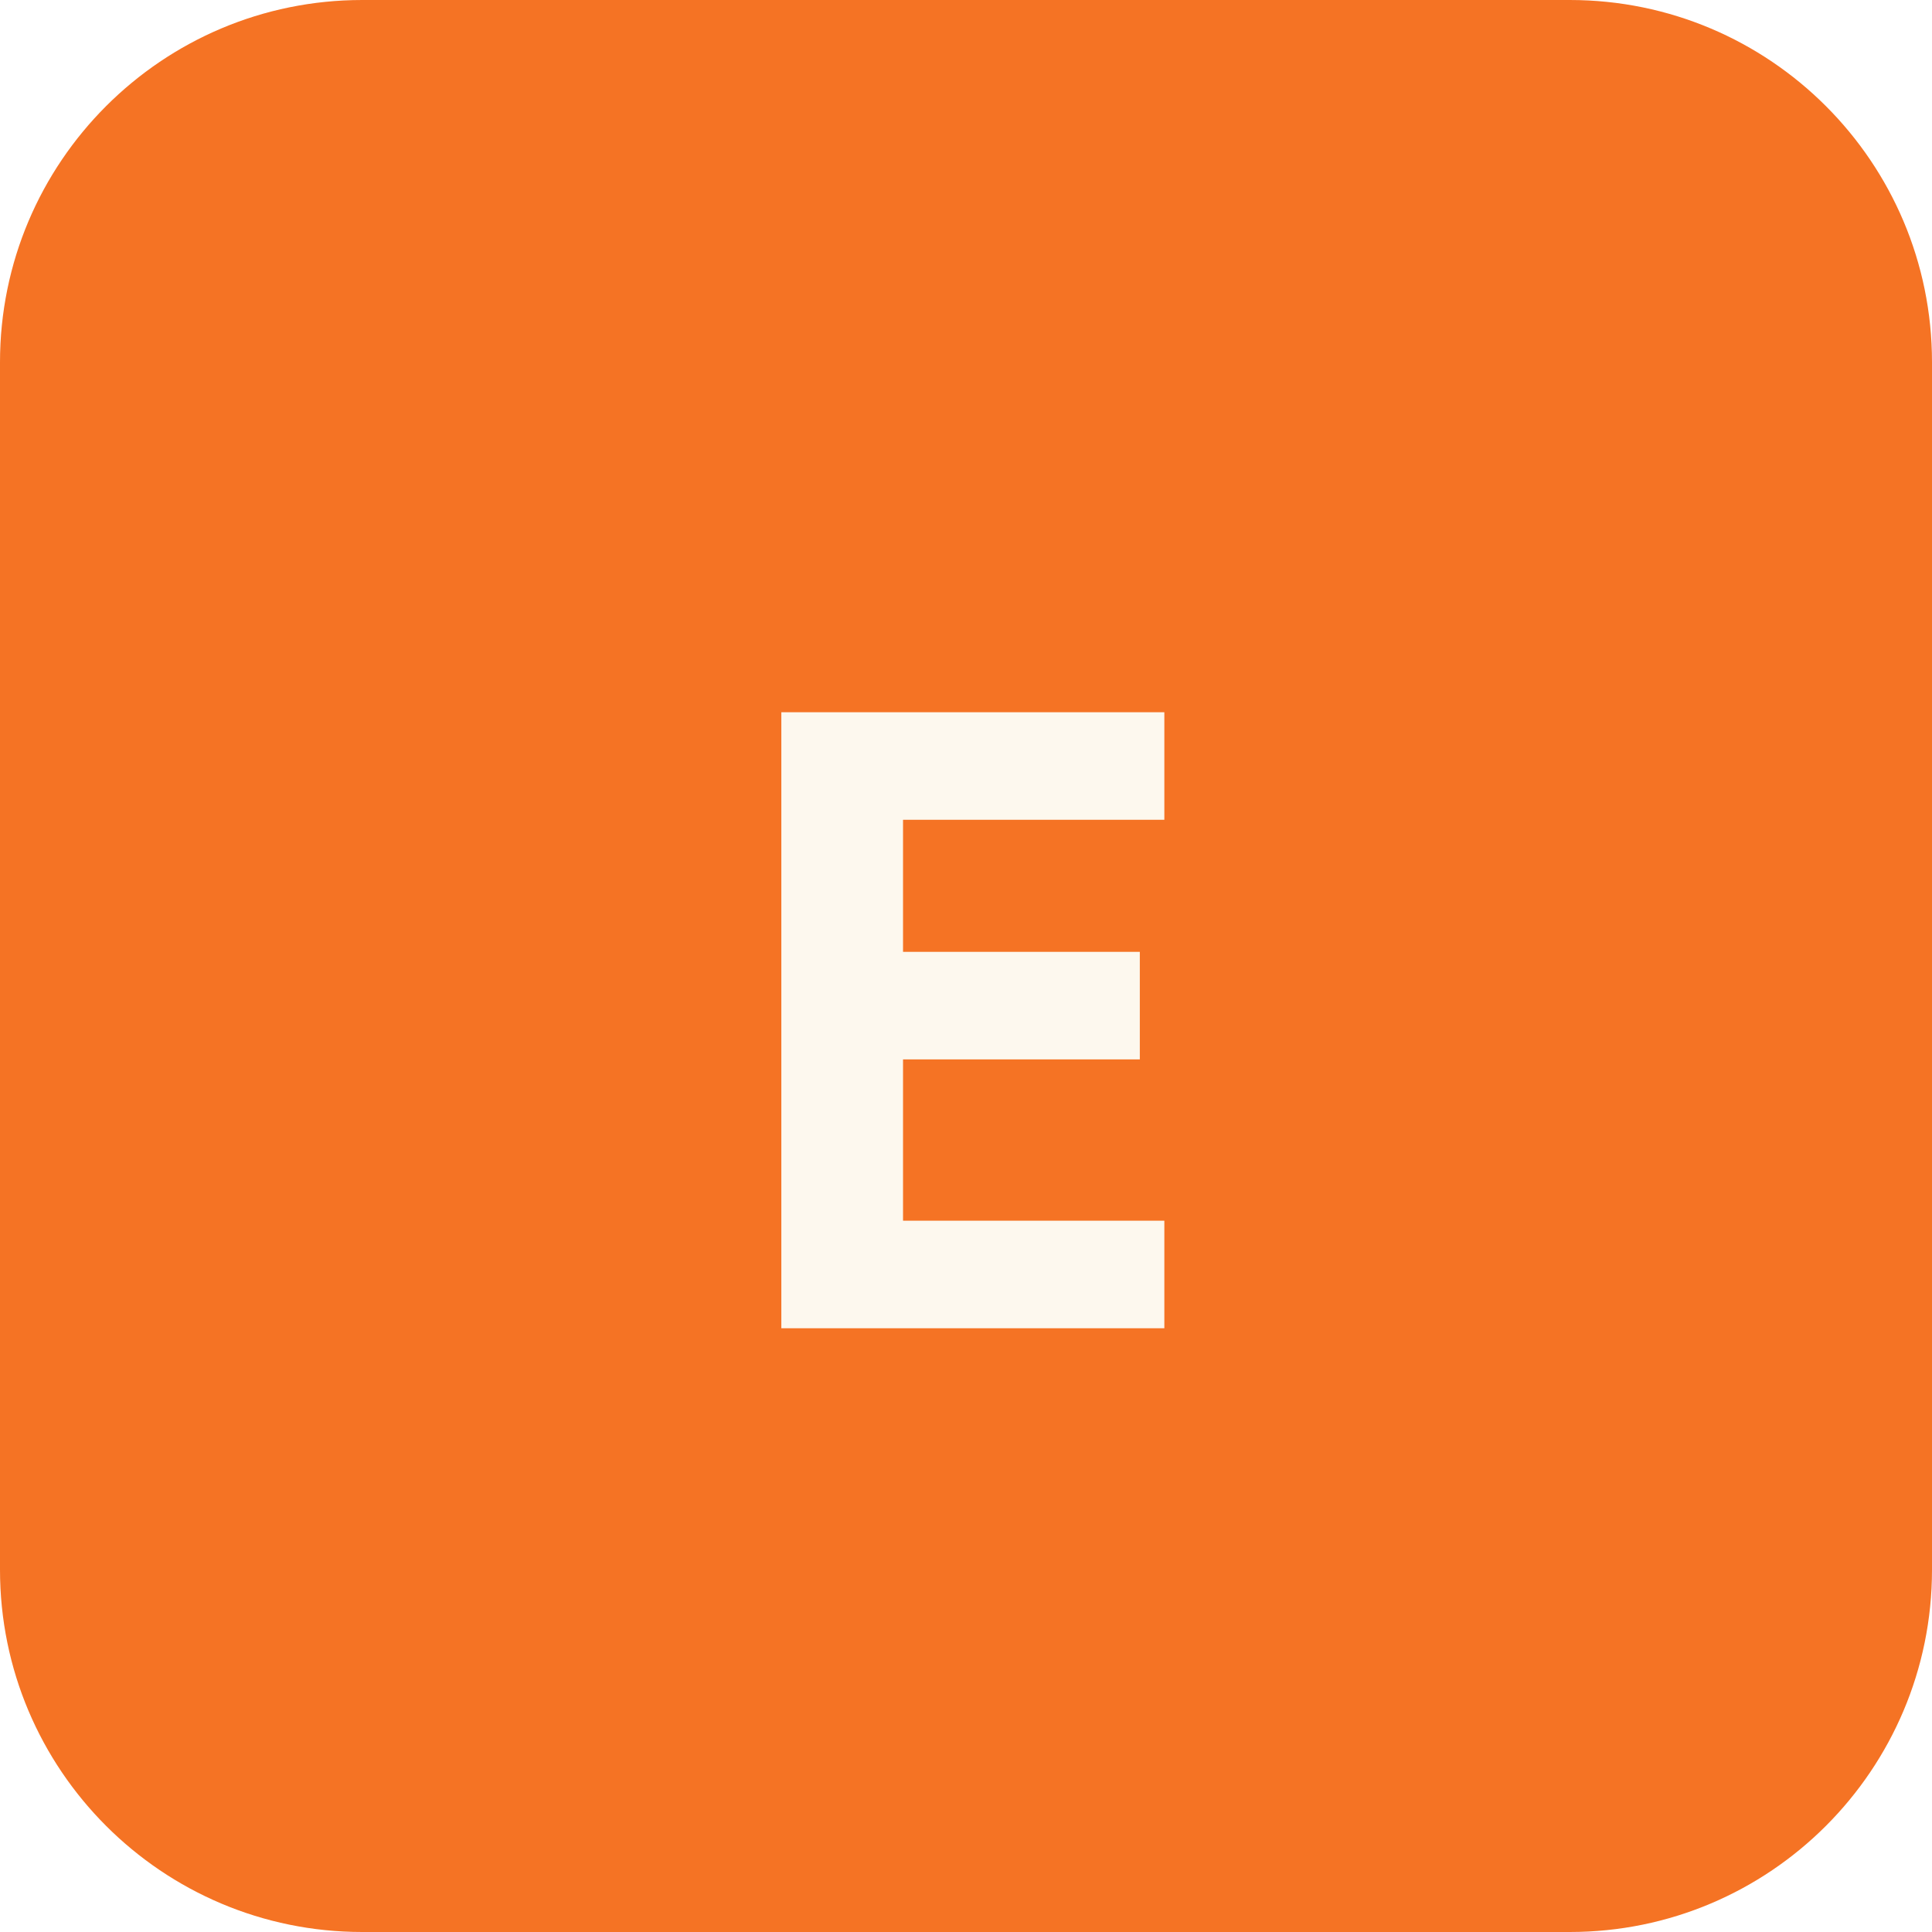
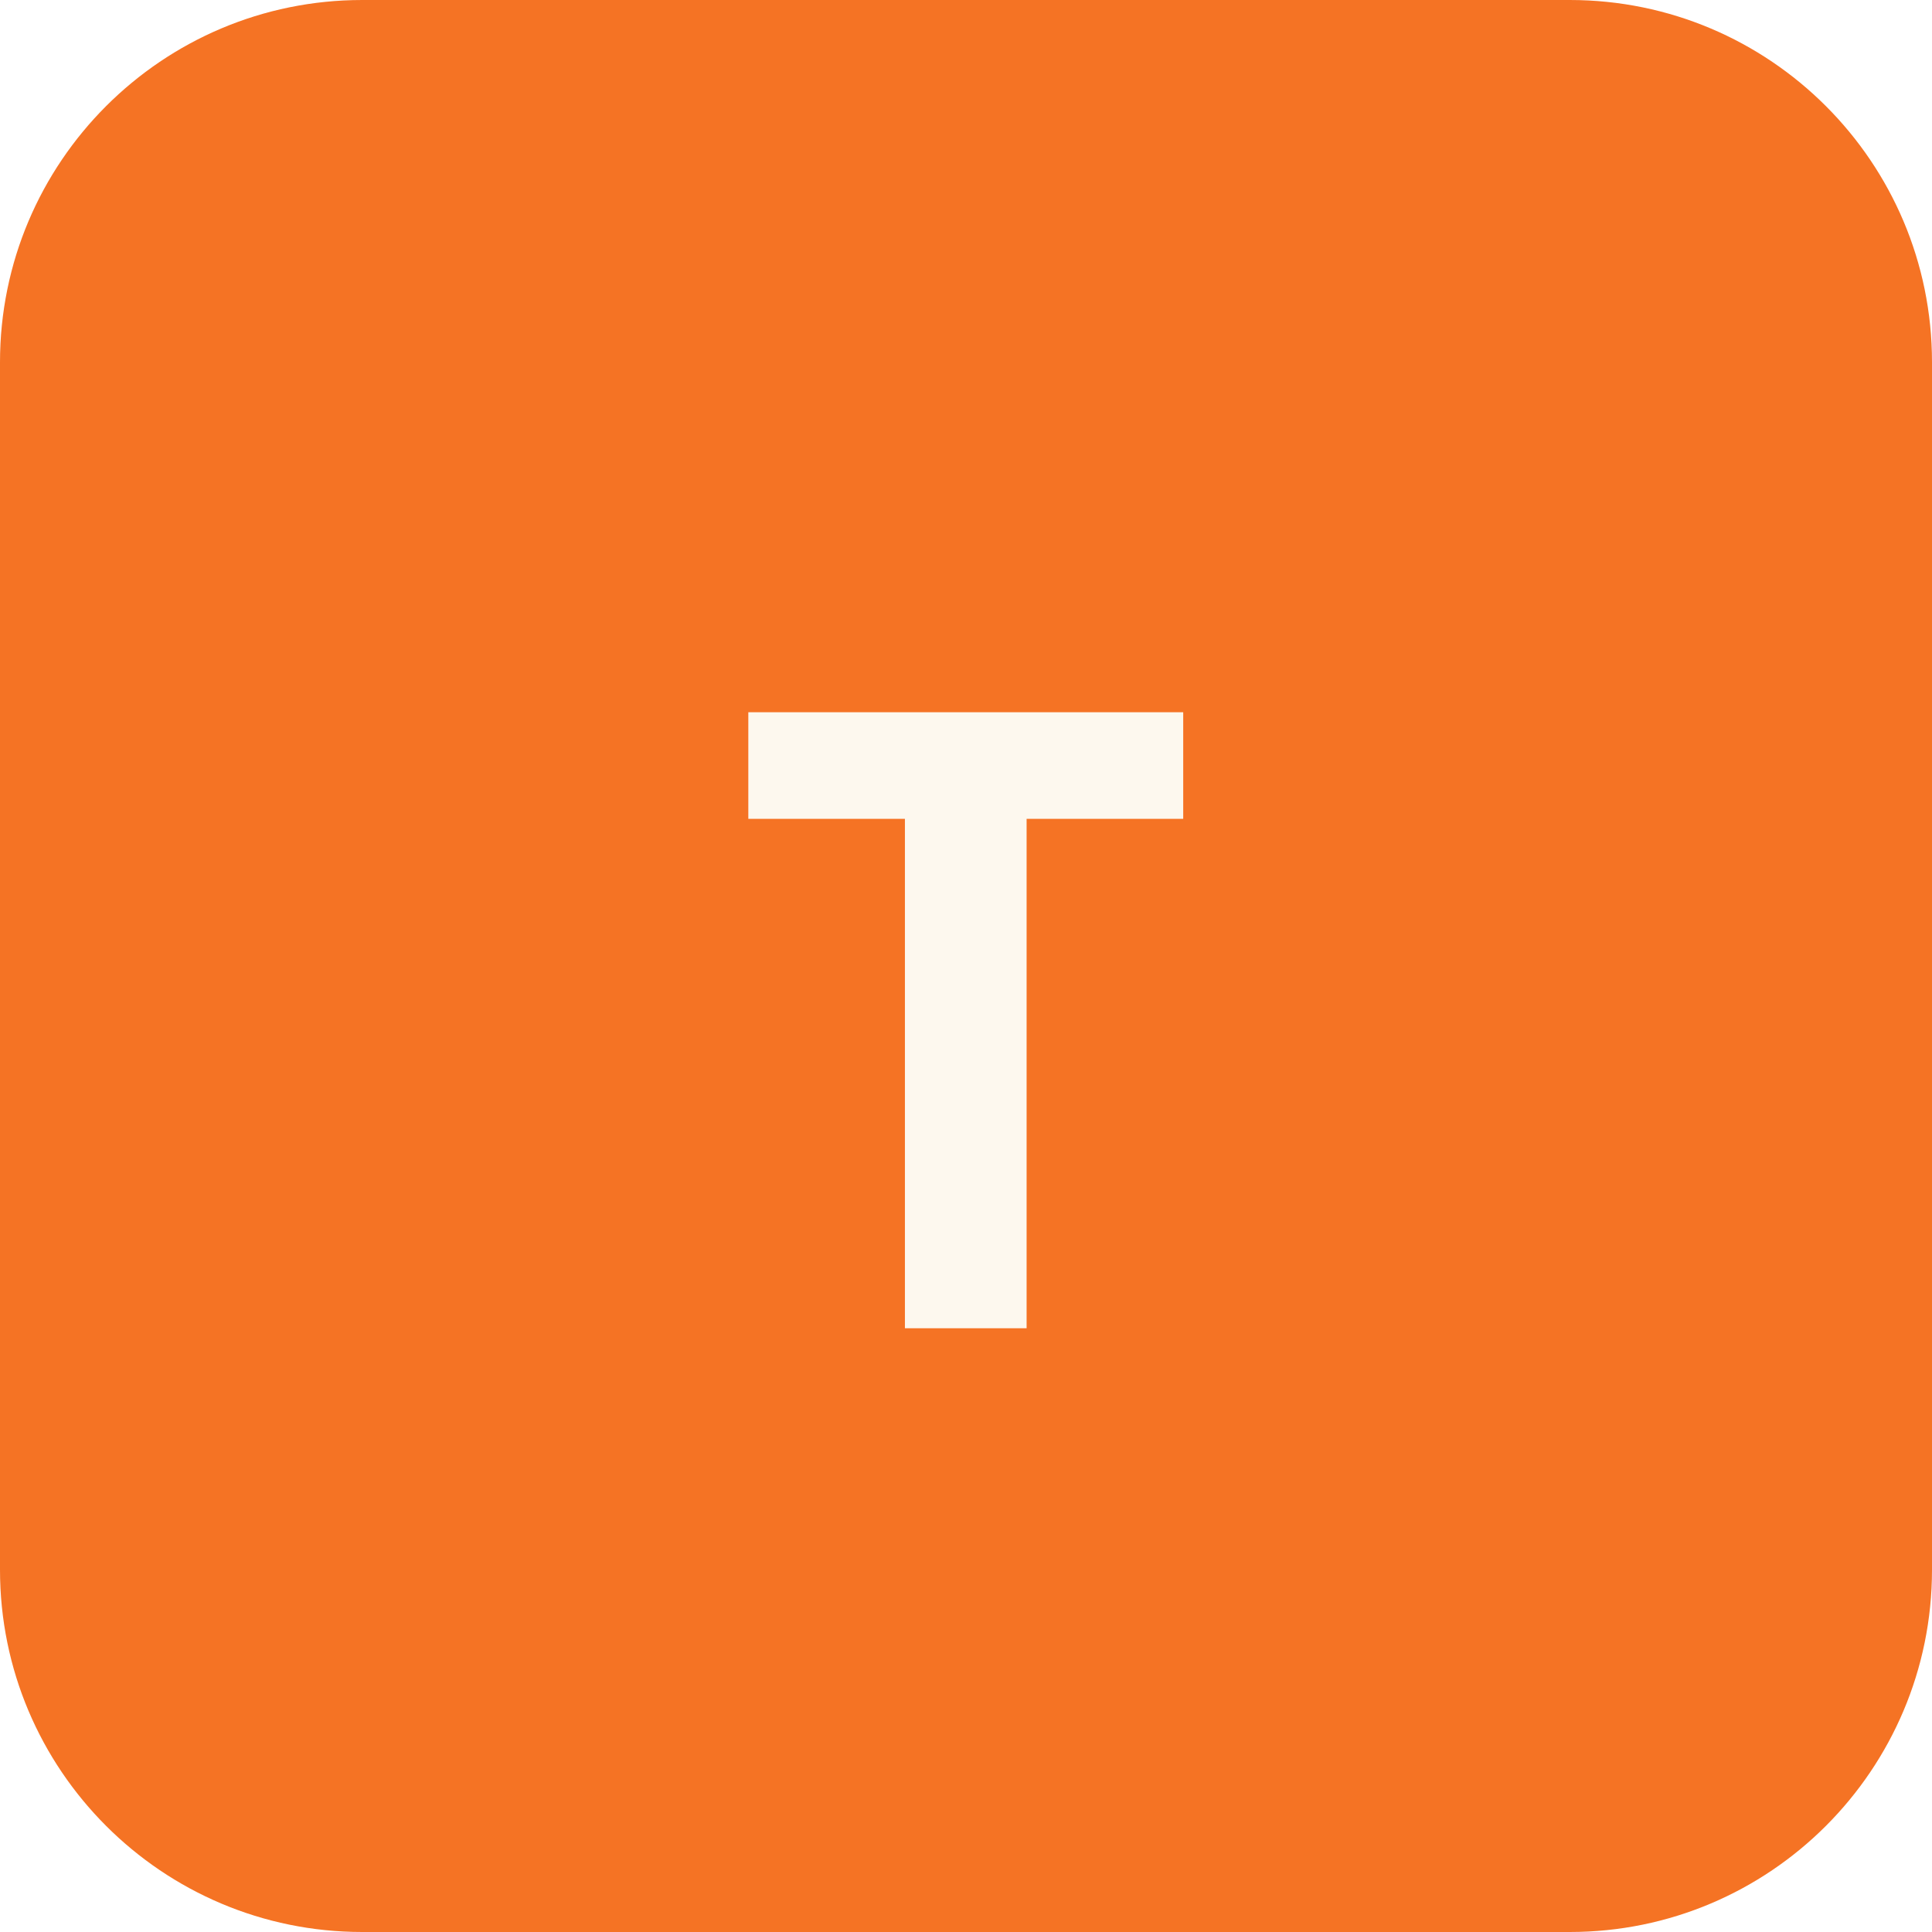
<svg xmlns="http://www.w3.org/2000/svg" viewBox="0 0 32 32">
  <rect width="32" height="32" rx="6" fill="#F57324" />
-   <text x="16" y="22" font-family="monospace" font-size="14" font-weight="700" fill="#FDF8EE" text-anchor="middle">E</text>
+   <text x="16" y="22" font-family="monospace" font-size="14" font-weight="700" fill="#FDF8EE" text-anchor="middle">T</text>
</svg>
